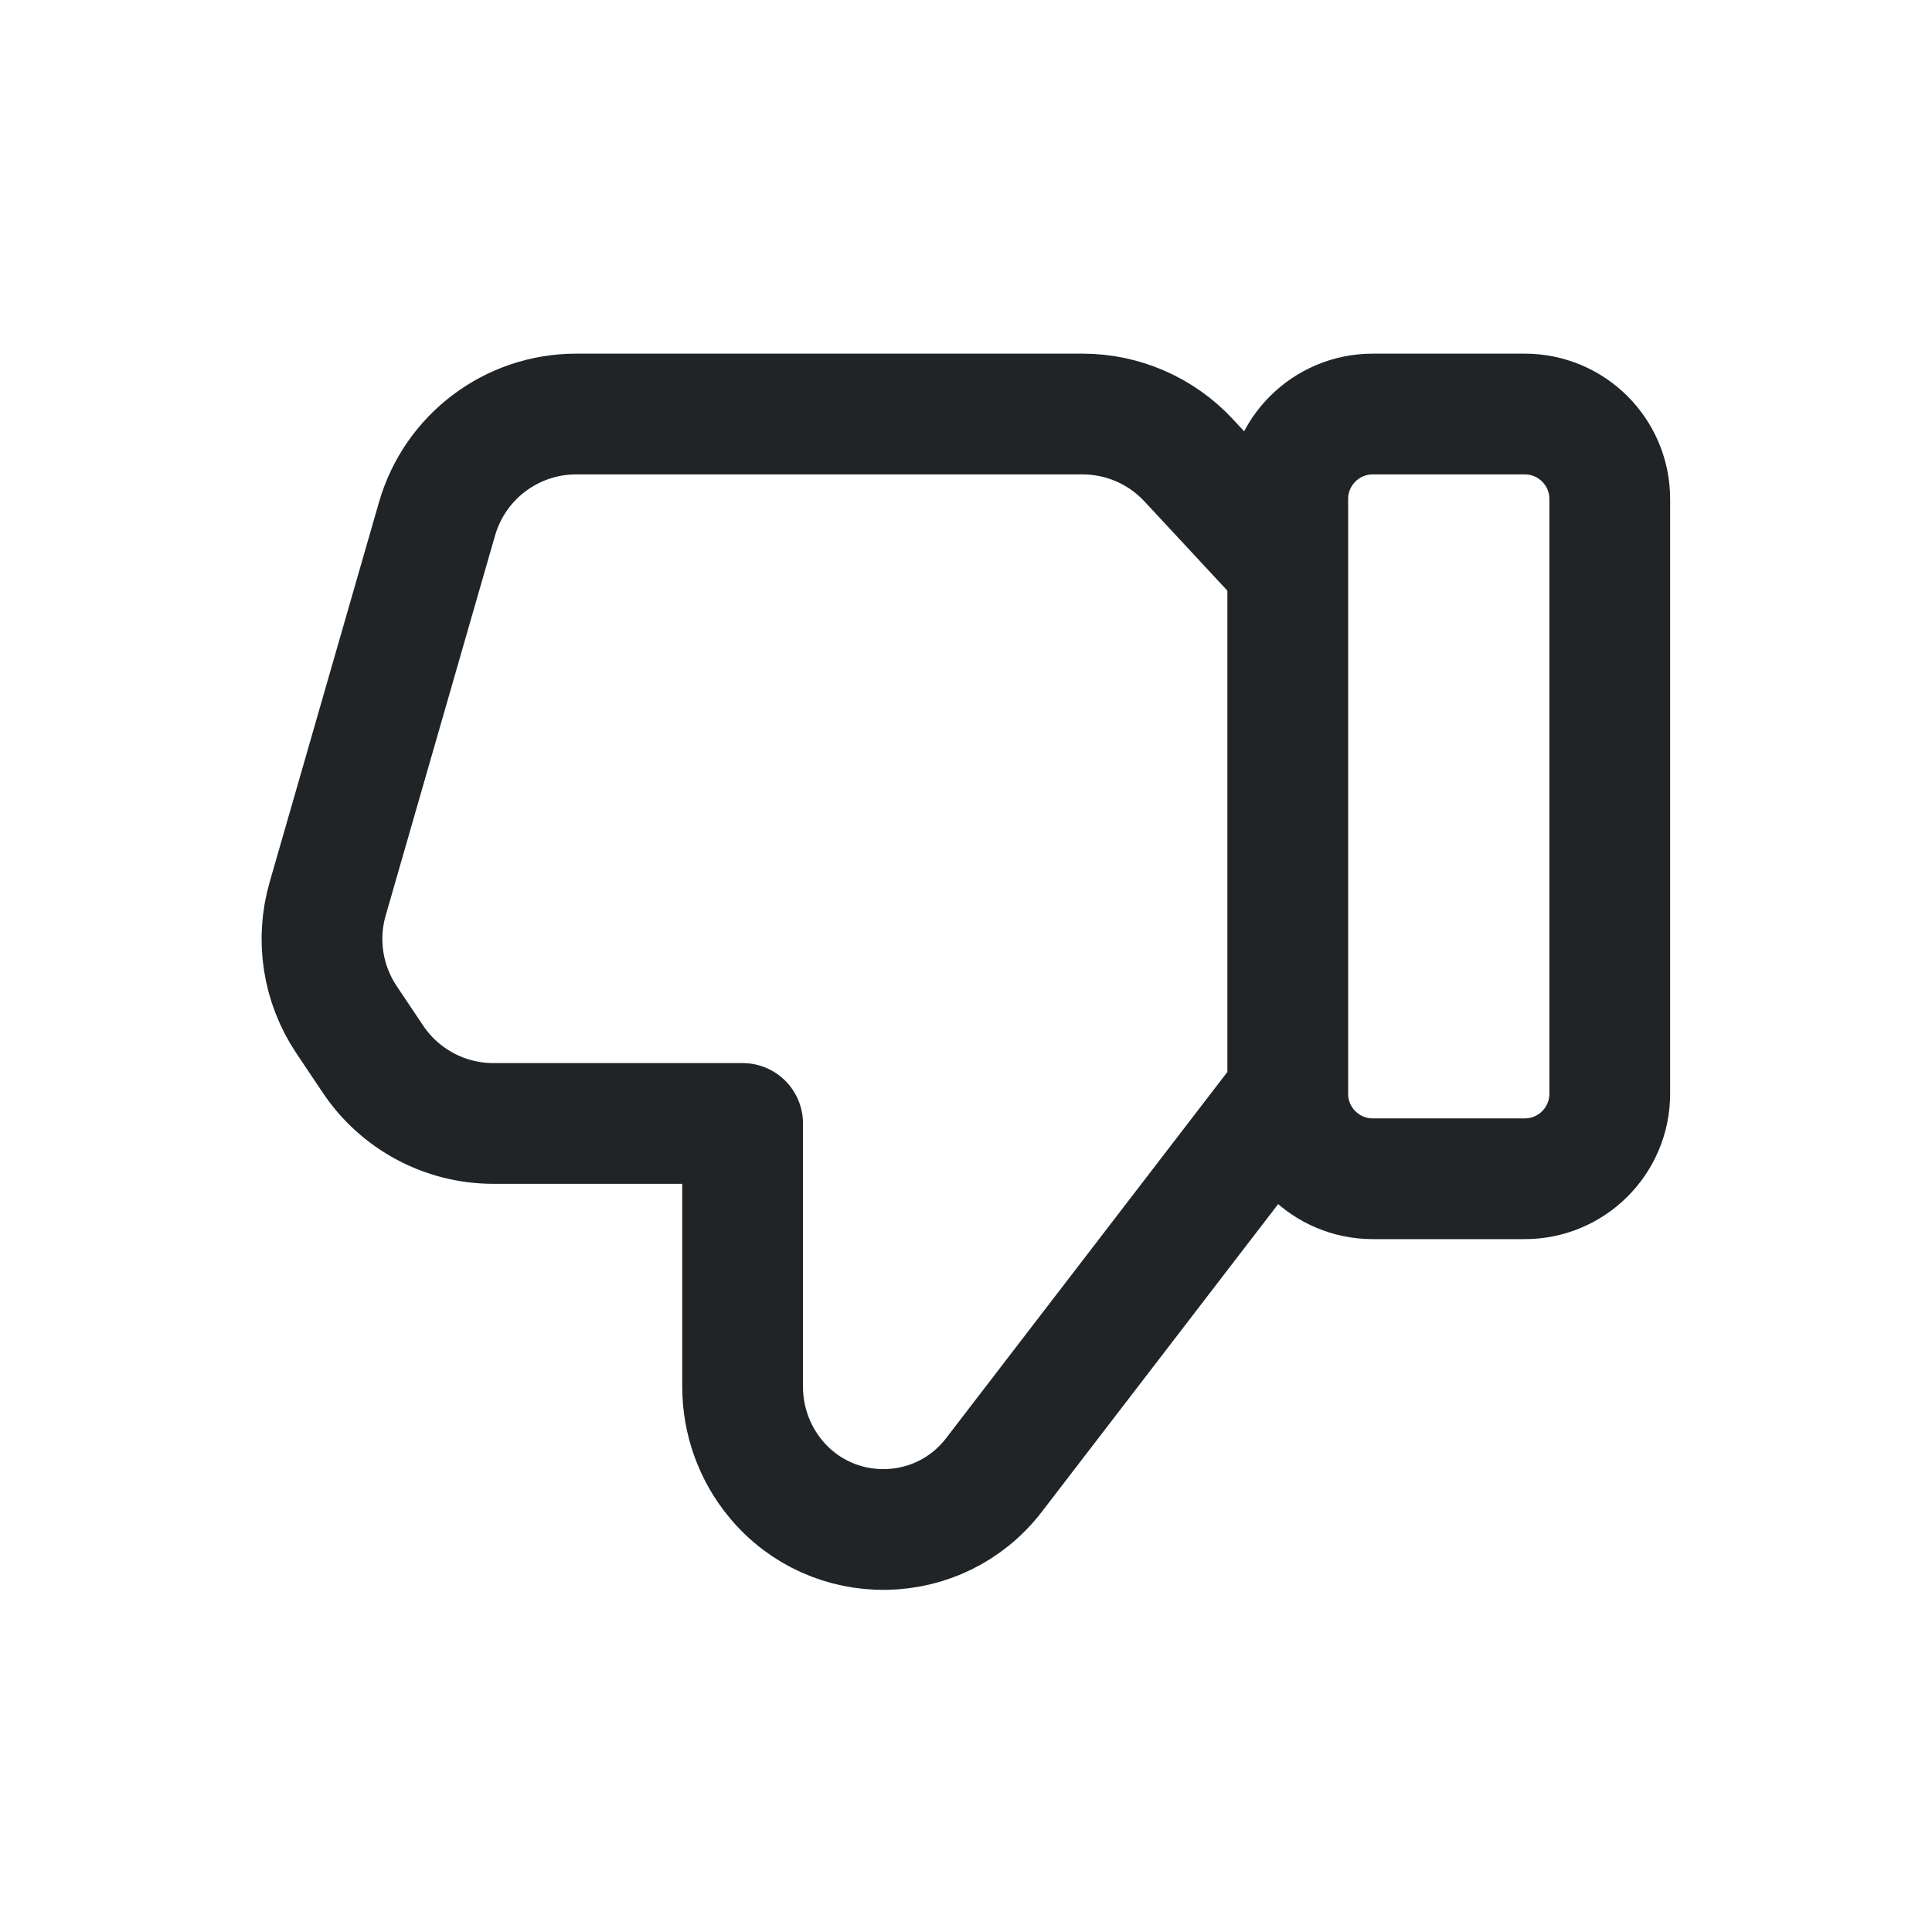
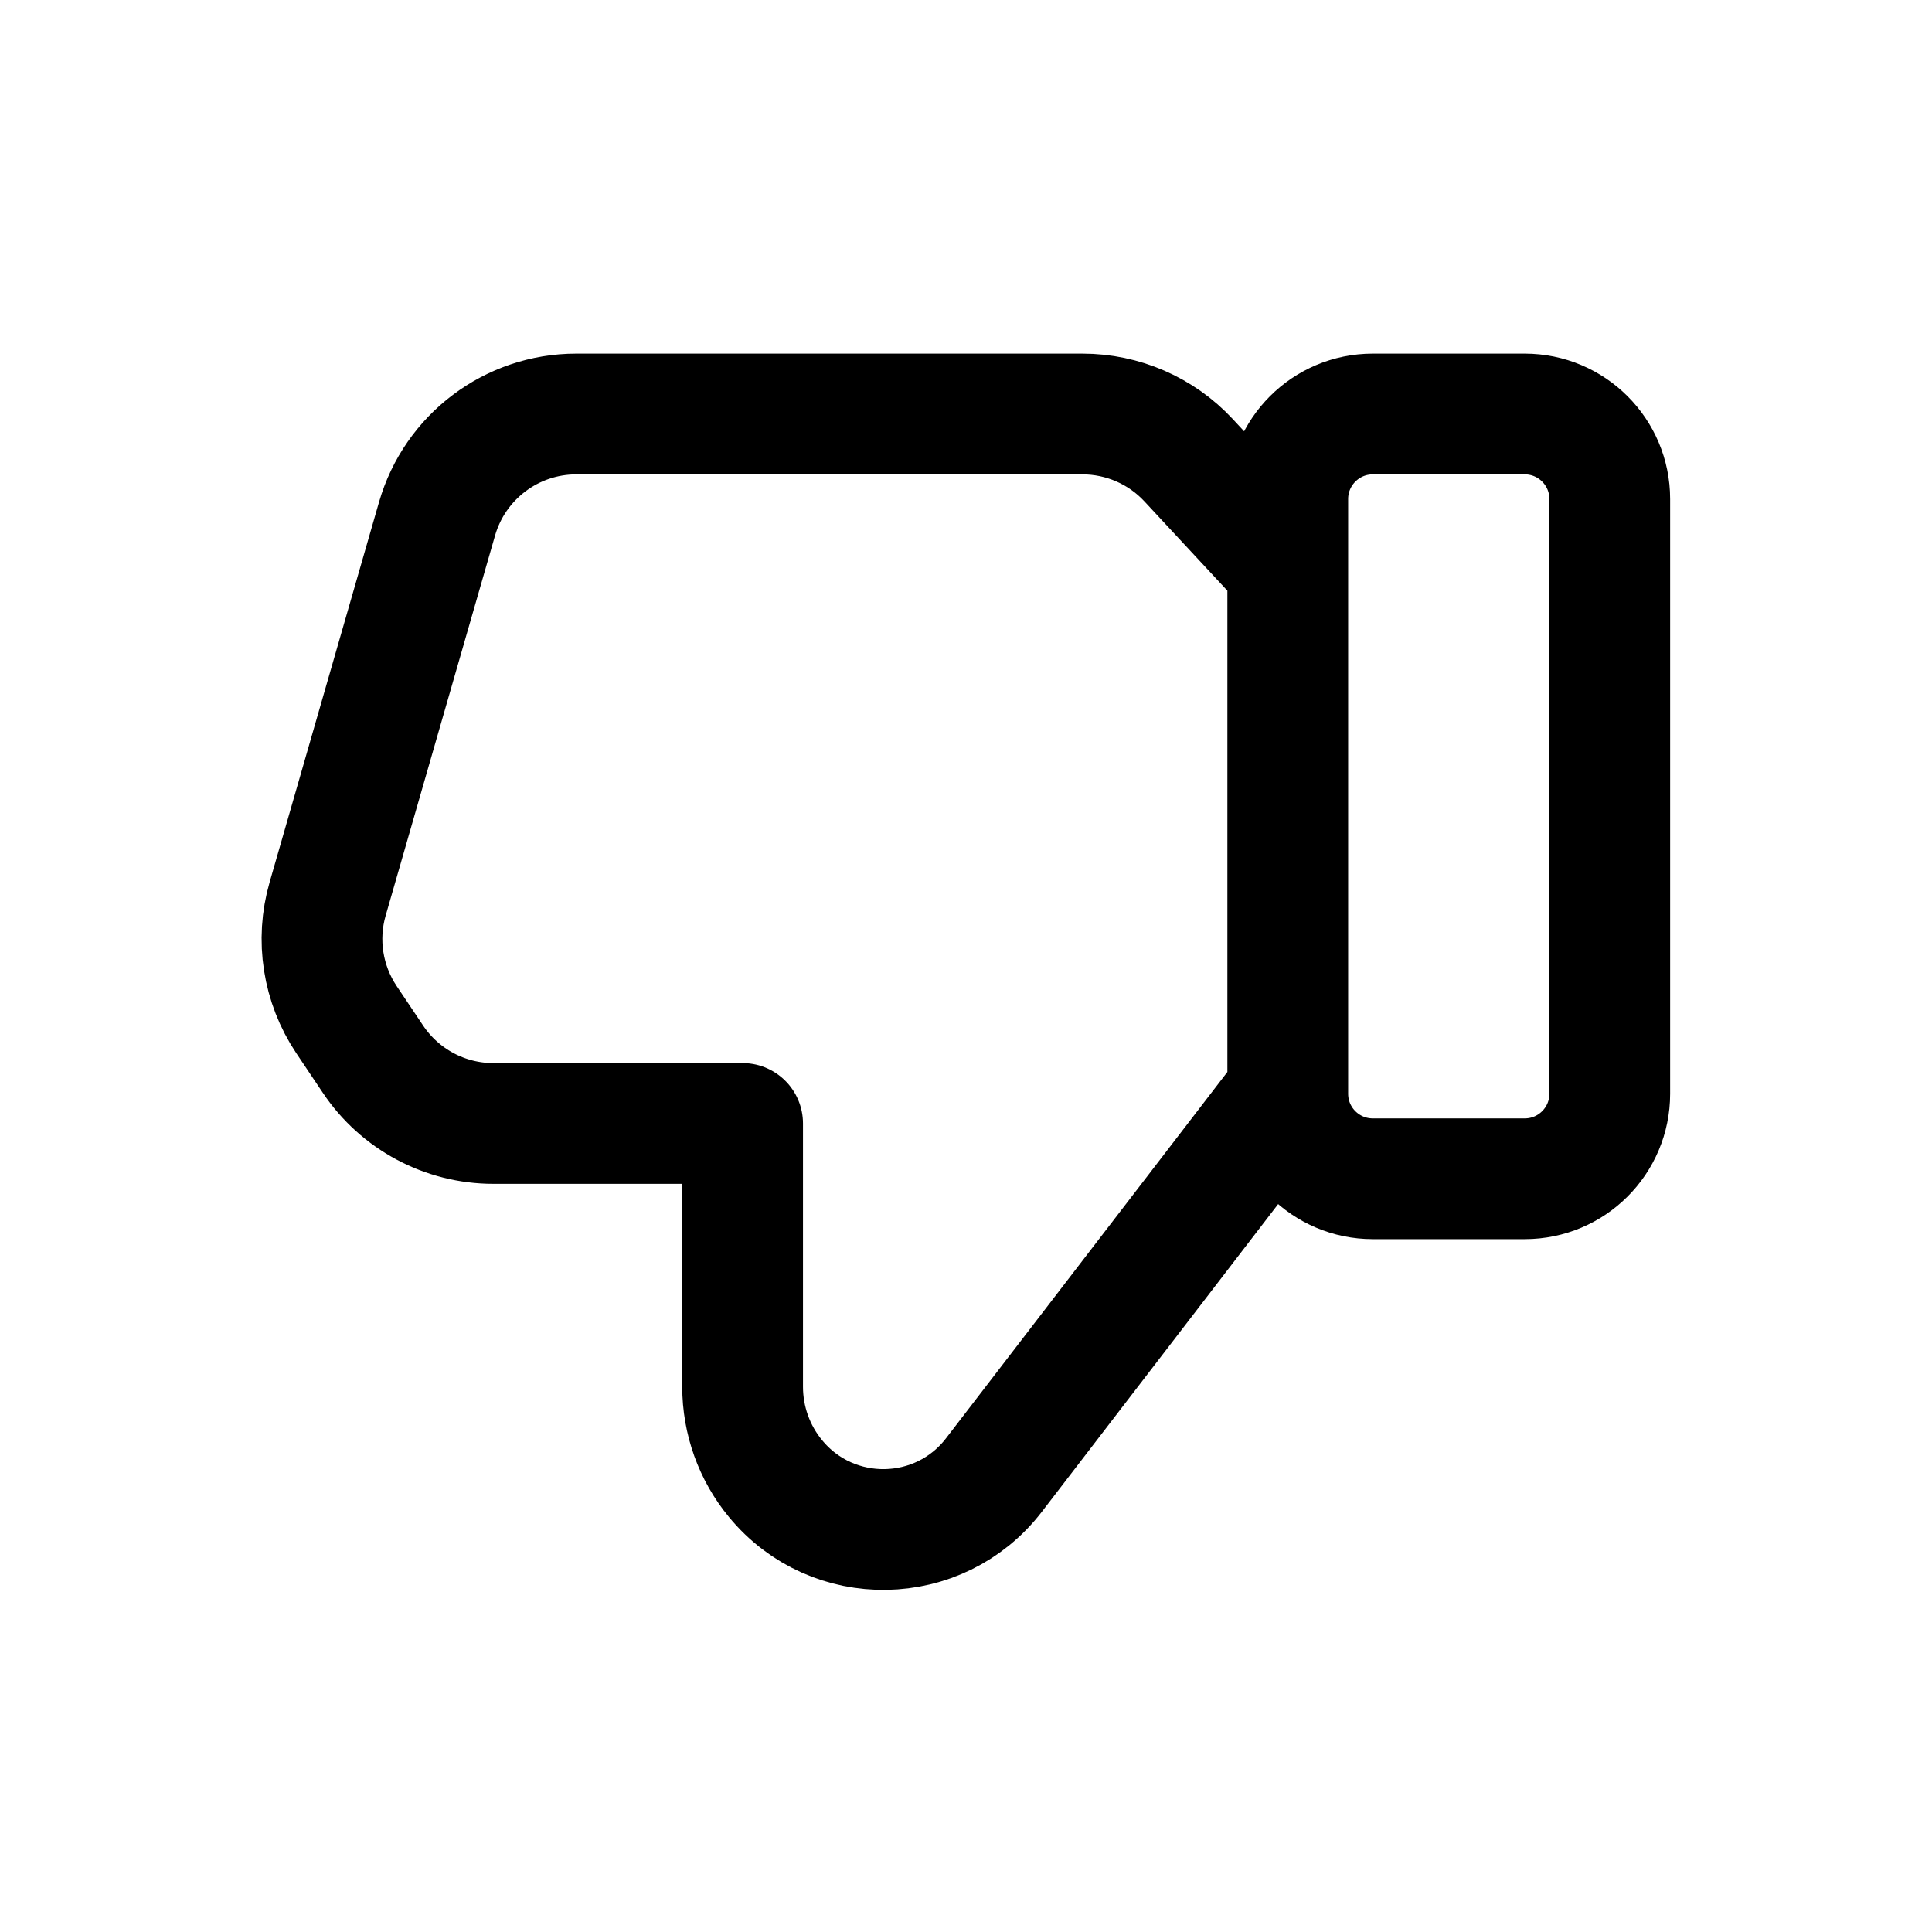
<svg xmlns="http://www.w3.org/2000/svg" data-token-name="dislike" width="24" height="24" viewBox="0 0 24 24" fill="none">
-   <path d="M15.997 13.571L12.348 18.322C11.669 19.207 10.343 19.229 9.634 18.368C9.369 18.047 9.225 17.643 9.225 17.227L9.225 13.956L6.129 13.956C5.528 13.956 4.967 13.656 4.633 13.157L4.304 12.666C4.009 12.225 3.923 11.676 4.07 11.167L5.429 6.445C5.651 5.674 6.356 5.143 7.158 5.143L13.447 5.143C13.947 5.143 14.425 5.351 14.765 5.717L15.997 7.043M17.053 5.143L18.941 5.143C19.524 5.143 19.997 5.616 19.997 6.199L19.997 13.587C19.997 14.17 19.524 14.643 18.941 14.643L17.053 14.643C16.47 14.643 15.997 14.17 15.997 13.587L15.997 6.199C15.997 5.616 16.47 5.143 17.053 5.143Z" stroke="#202427" stroke-width="1.5" stroke-linecap="round" stroke-linejoin="round" />
+   <path d="M15.997 13.571L12.348 18.322C11.669 19.207 10.343 19.229 9.634 18.368C9.369 18.047 9.225 17.643 9.225 17.227L9.225 13.956L6.129 13.956C5.528 13.956 4.967 13.656 4.633 13.157L4.304 12.666C4.009 12.225 3.923 11.676 4.07 11.167L5.429 6.445C5.651 5.674 6.356 5.143 7.158 5.143L13.447 5.143C13.947 5.143 14.425 5.351 14.765 5.717L15.997 7.043M17.053 5.143L18.941 5.143C19.524 5.143 19.997 5.616 19.997 6.199L19.997 13.587C19.997 14.17 19.524 14.643 18.941 14.643L17.053 14.643C16.47 14.643 15.997 14.17 15.997 13.587L15.997 6.199C15.997 5.616 16.47 5.143 17.053 5.143Z" stroke="currentColor" fill="none" stroke-width="1.5" stroke-linecap="round" stroke-linejoin="round" />
</svg>
